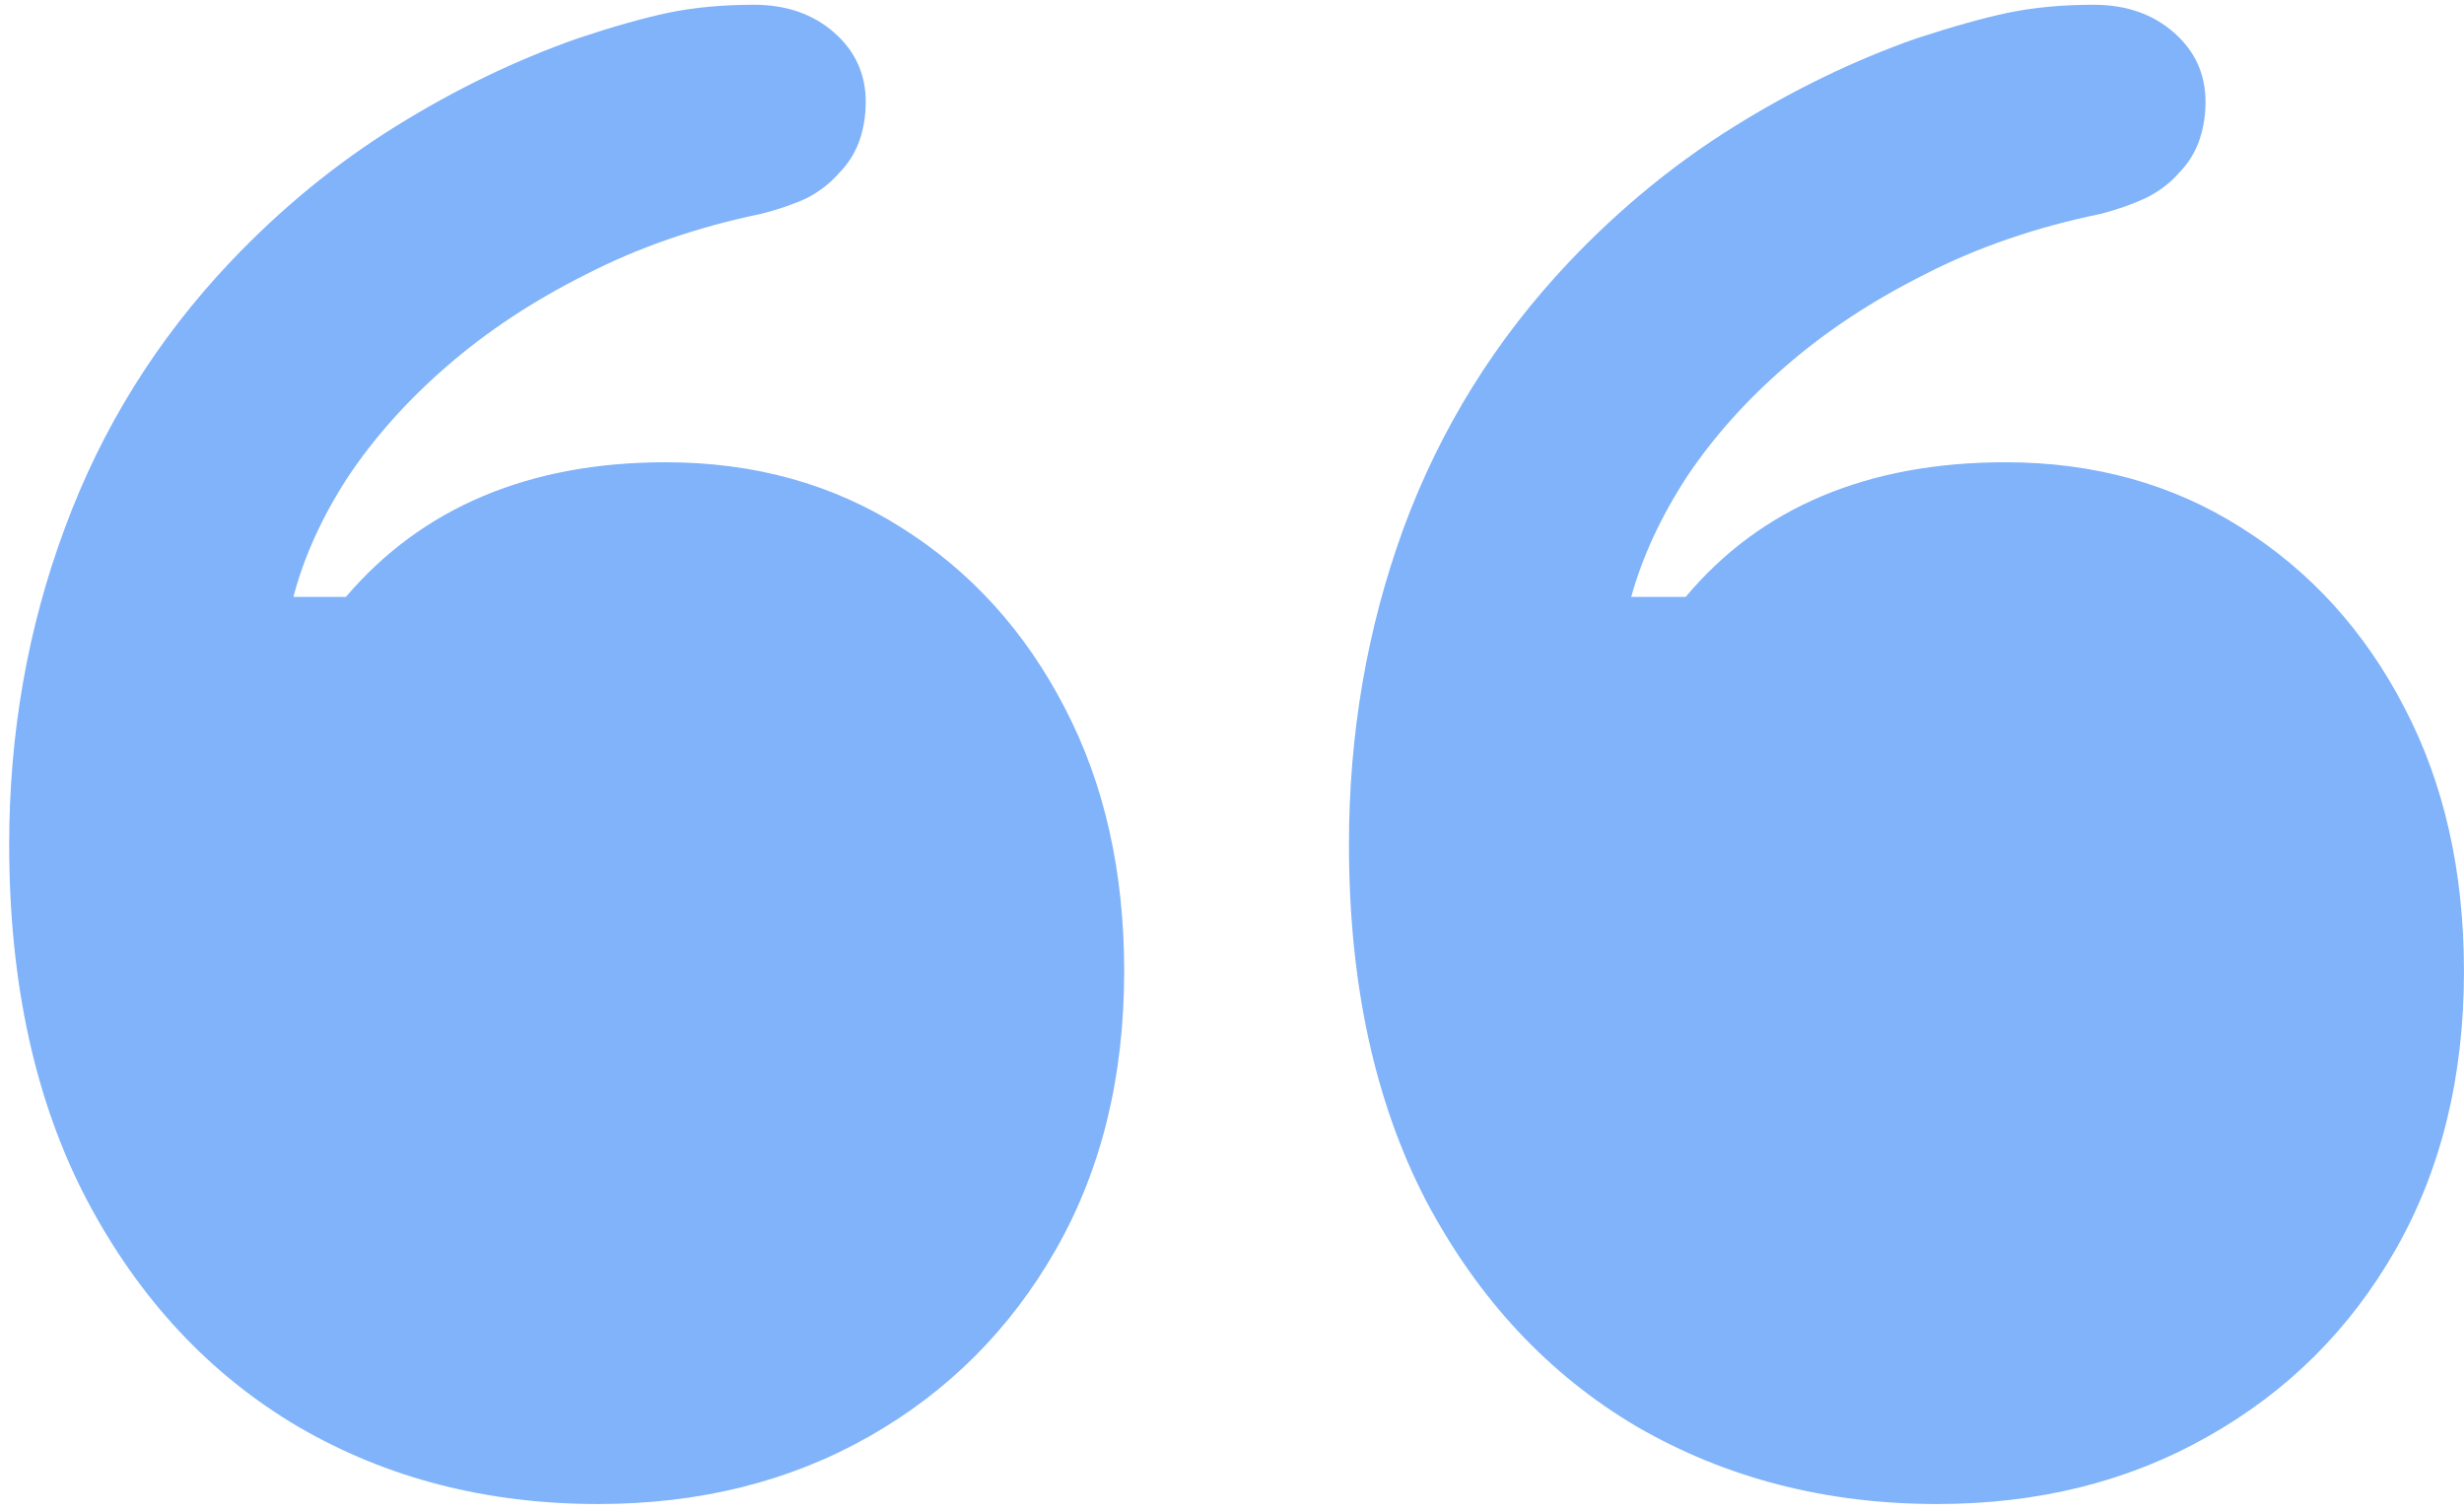
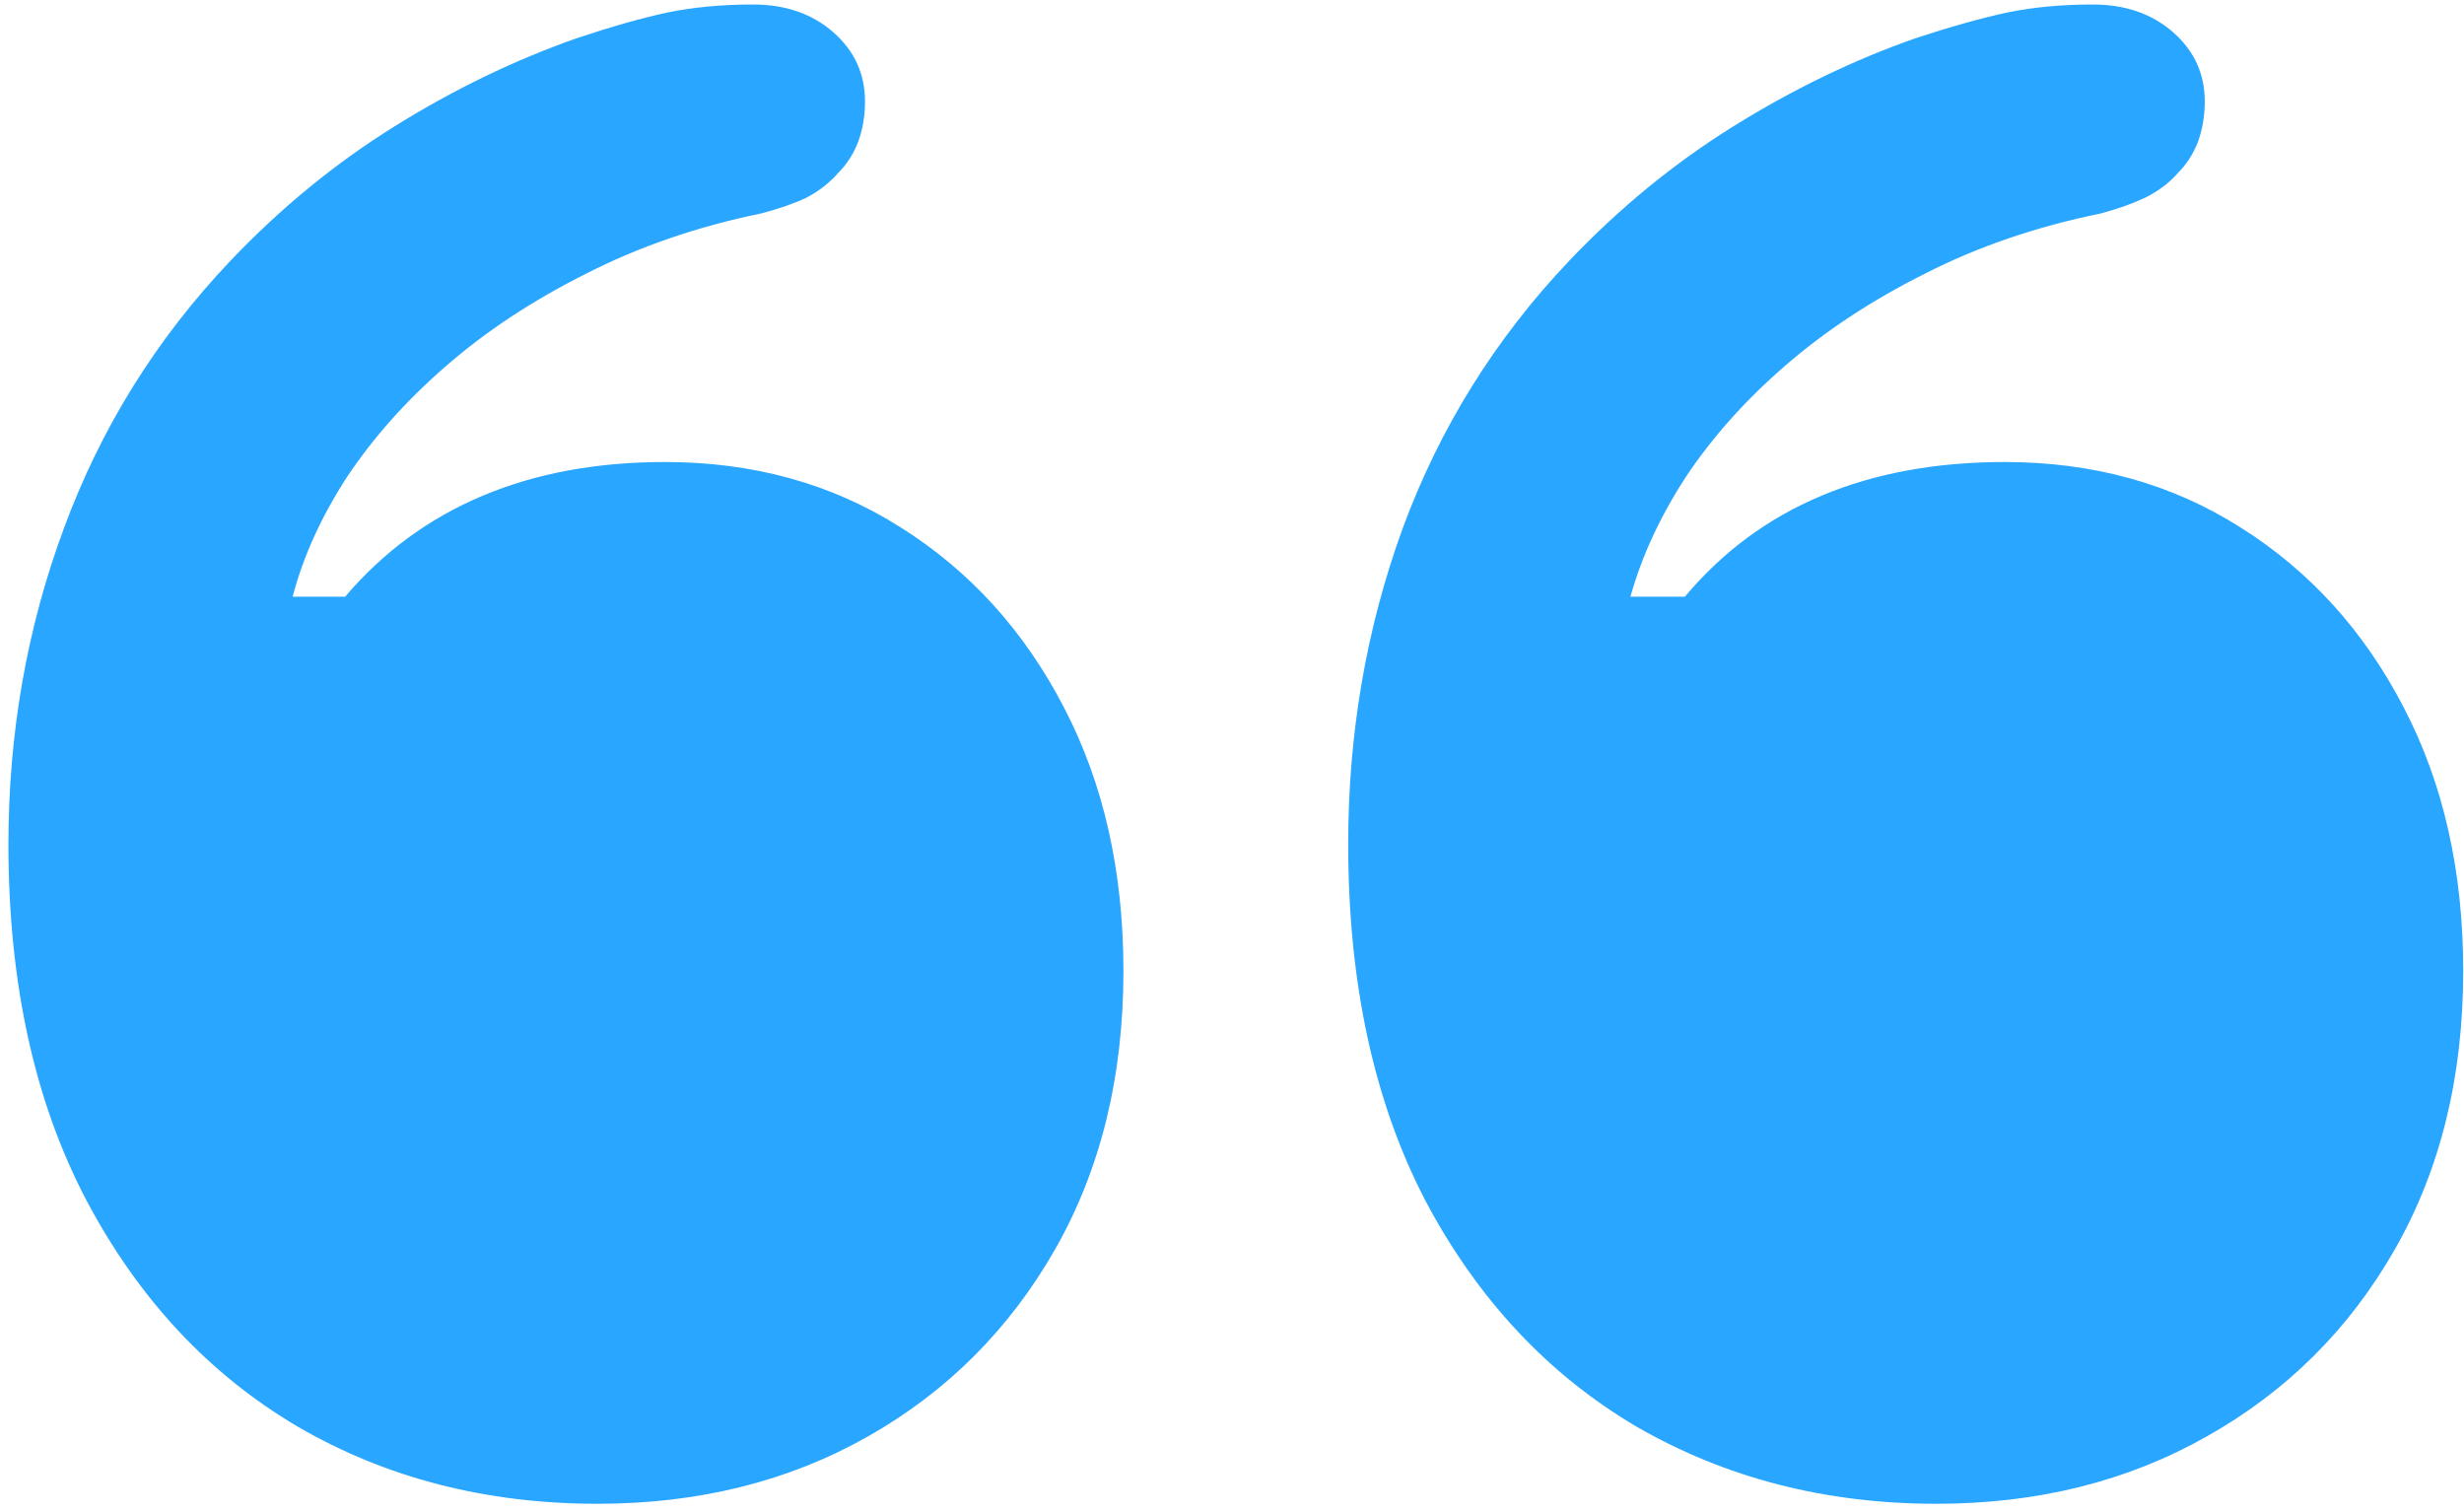
<svg xmlns="http://www.w3.org/2000/svg" width="243" height="149" viewBox="0 0 243 149" fill="none">
-   <path d="M110.867 95.781C110.867 85.951 108.914 77.292 105.008 69.805C101.102 62.253 95.731 56.328 88.894 52.031C82.124 47.734 74.376 45.586 65.652 45.586C58.947 45.586 52.957 46.693 47.684 48.906C42.41 51.12 37.885 54.44 34.109 58.867H28.934C29.975 54.896 31.766 50.957 34.305 47.051C36.909 43.145 40.164 39.499 44.07 36.113C48.042 32.663 52.632 29.635 57.84 27.031C63.048 24.362 68.81 22.376 75.125 21.074C76.883 20.619 78.38 20.098 79.617 19.512C80.854 18.861 81.896 18.047 82.742 17.07C83.588 16.224 84.24 15.215 84.695 14.043C85.151 12.806 85.379 11.471 85.379 10.039C85.379 7.305 84.337 5.026 82.254 3.203C80.171 1.38 77.534 0.469 74.344 0.469C71.284 0.469 68.484 0.729 65.945 1.25C63.471 1.771 60.477 2.617 56.961 3.789C50.841 5.938 44.852 8.835 38.992 12.48C33.133 16.126 27.729 20.553 22.781 25.762C15.49 33.444 10.021 42.233 6.375 52.129C2.729 61.96 0.906 72.344 0.906 83.281C0.906 96.953 3.478 108.672 8.621 118.438C13.764 128.138 20.698 135.56 29.422 140.703C38.146 145.781 48.009 148.32 59.012 148.32C68.973 148.32 77.859 146.107 85.672 141.68C93.484 137.253 99.637 131.1 104.129 123.223C108.621 115.345 110.867 106.198 110.867 95.781ZM242.996 95.781C242.996 85.951 241.043 77.292 237.137 69.805C233.23 62.253 227.859 56.328 221.023 52.031C214.253 47.734 206.505 45.586 197.781 45.586C191.01 45.586 184.988 46.693 179.715 48.906C174.441 51.12 169.949 54.44 166.238 58.867H160.867C161.974 54.896 163.797 50.957 166.336 47.051C168.94 43.145 172.195 39.499 176.102 36.113C180.073 32.663 184.663 29.635 189.871 27.031C195.079 24.362 200.874 22.376 207.254 21.074C208.947 20.619 210.411 20.098 211.648 19.512C212.951 18.861 214.025 18.047 214.871 17.07C215.717 16.224 216.368 15.215 216.824 14.043C217.28 12.806 217.508 11.471 217.508 10.039C217.508 7.305 216.466 5.026 214.383 3.203C212.299 1.38 209.663 0.469 206.473 0.469C203.413 0.469 200.613 0.729 198.074 1.25C195.6 1.771 192.573 2.617 188.992 3.789C182.872 5.938 176.883 8.835 171.023 12.48C165.164 16.126 159.76 20.553 154.812 25.762C147.521 33.444 142.052 42.233 138.406 52.129C134.826 61.96 133.035 72.344 133.035 83.281C133.035 96.953 135.574 108.672 140.652 118.438C145.796 128.138 152.729 135.56 161.453 140.703C170.242 145.781 180.105 148.32 191.043 148.32C201.004 148.32 209.891 146.107 217.703 141.68C225.581 137.253 231.766 131.1 236.258 123.223C240.75 115.345 242.996 106.198 242.996 95.781Z" fill="#80B3F9" />
+   <path d="M110.793 95.757C110.793 85.926 108.84 77.267 104.934 69.78C101.027 62.228 95.656 56.304 88.82 52.007C82.049 47.71 74.302 45.562 65.578 45.562C58.872 45.562 52.883 46.668 47.609 48.882C42.336 51.095 37.811 54.416 34.035 58.843H28.859C29.901 54.871 31.691 50.933 34.23 47.026C36.835 43.12 40.09 39.474 43.996 36.089C47.967 32.638 52.557 29.611 57.766 27.007C62.974 24.338 68.736 22.352 75.051 21.05C76.809 20.594 78.306 20.073 79.543 19.487C80.78 18.836 81.822 18.023 82.668 17.046C83.514 16.2 84.165 15.19 84.621 14.019C85.077 12.782 85.305 11.447 85.305 10.015C85.305 7.28 84.263 5.002 82.18 3.179C80.096 1.356 77.46 0.444 74.269 0.444C71.21 0.444 68.41 0.705 65.871 1.226C63.397 1.746 60.402 2.593 56.887 3.765C50.767 5.913 44.777 8.81 38.918 12.456C33.059 16.102 27.655 20.529 22.707 25.737C15.415 33.42 9.947 42.209 6.301 52.105C2.655 61.935 0.832 72.319 0.832 83.257C0.832 96.929 3.404 108.647 8.547 118.413C13.69 128.114 20.624 135.535 29.348 140.679C38.072 145.757 47.935 148.296 58.938 148.296C68.898 148.296 77.785 146.082 85.598 141.655C93.41 137.228 99.562 131.076 104.055 123.198C108.547 115.321 110.793 106.174 110.793 95.757ZM242.922 95.757C242.922 85.926 240.969 77.267 237.062 69.78C233.156 62.228 227.785 56.304 220.949 52.007C214.178 47.71 206.431 45.562 197.707 45.562C190.936 45.562 184.914 46.668 179.641 48.882C174.367 51.095 169.875 54.416 166.164 58.843H160.793C161.9 54.871 163.723 50.933 166.262 47.026C168.866 43.12 172.121 39.474 176.027 36.089C179.999 32.638 184.589 29.611 189.797 27.007C195.005 24.338 200.799 22.352 207.18 21.05C208.872 20.594 210.337 20.073 211.574 19.487C212.876 18.836 213.951 18.023 214.797 17.046C215.643 16.2 216.294 15.19 216.75 14.019C217.206 12.782 217.434 11.447 217.434 10.015C217.434 7.28 216.392 5.002 214.309 3.179C212.225 1.356 209.589 0.444 206.398 0.444C203.339 0.444 200.539 0.705 198 1.226C195.526 1.746 192.499 2.593 188.918 3.765C182.798 5.913 176.809 8.81 170.949 12.456C165.09 16.102 159.686 20.529 154.738 25.737C147.447 33.42 141.978 42.209 138.332 52.105C134.751 61.935 132.961 72.319 132.961 83.257C132.961 96.929 135.5 108.647 140.578 118.413C145.721 128.114 152.655 135.535 161.379 140.679C170.168 145.757 180.031 148.296 190.969 148.296C200.93 148.296 209.816 146.082 217.629 141.655C225.507 137.228 231.691 131.076 236.184 123.198C240.676 115.321 242.922 106.174 242.922 95.757Z" fill="#29A6FF" />
</svg>
